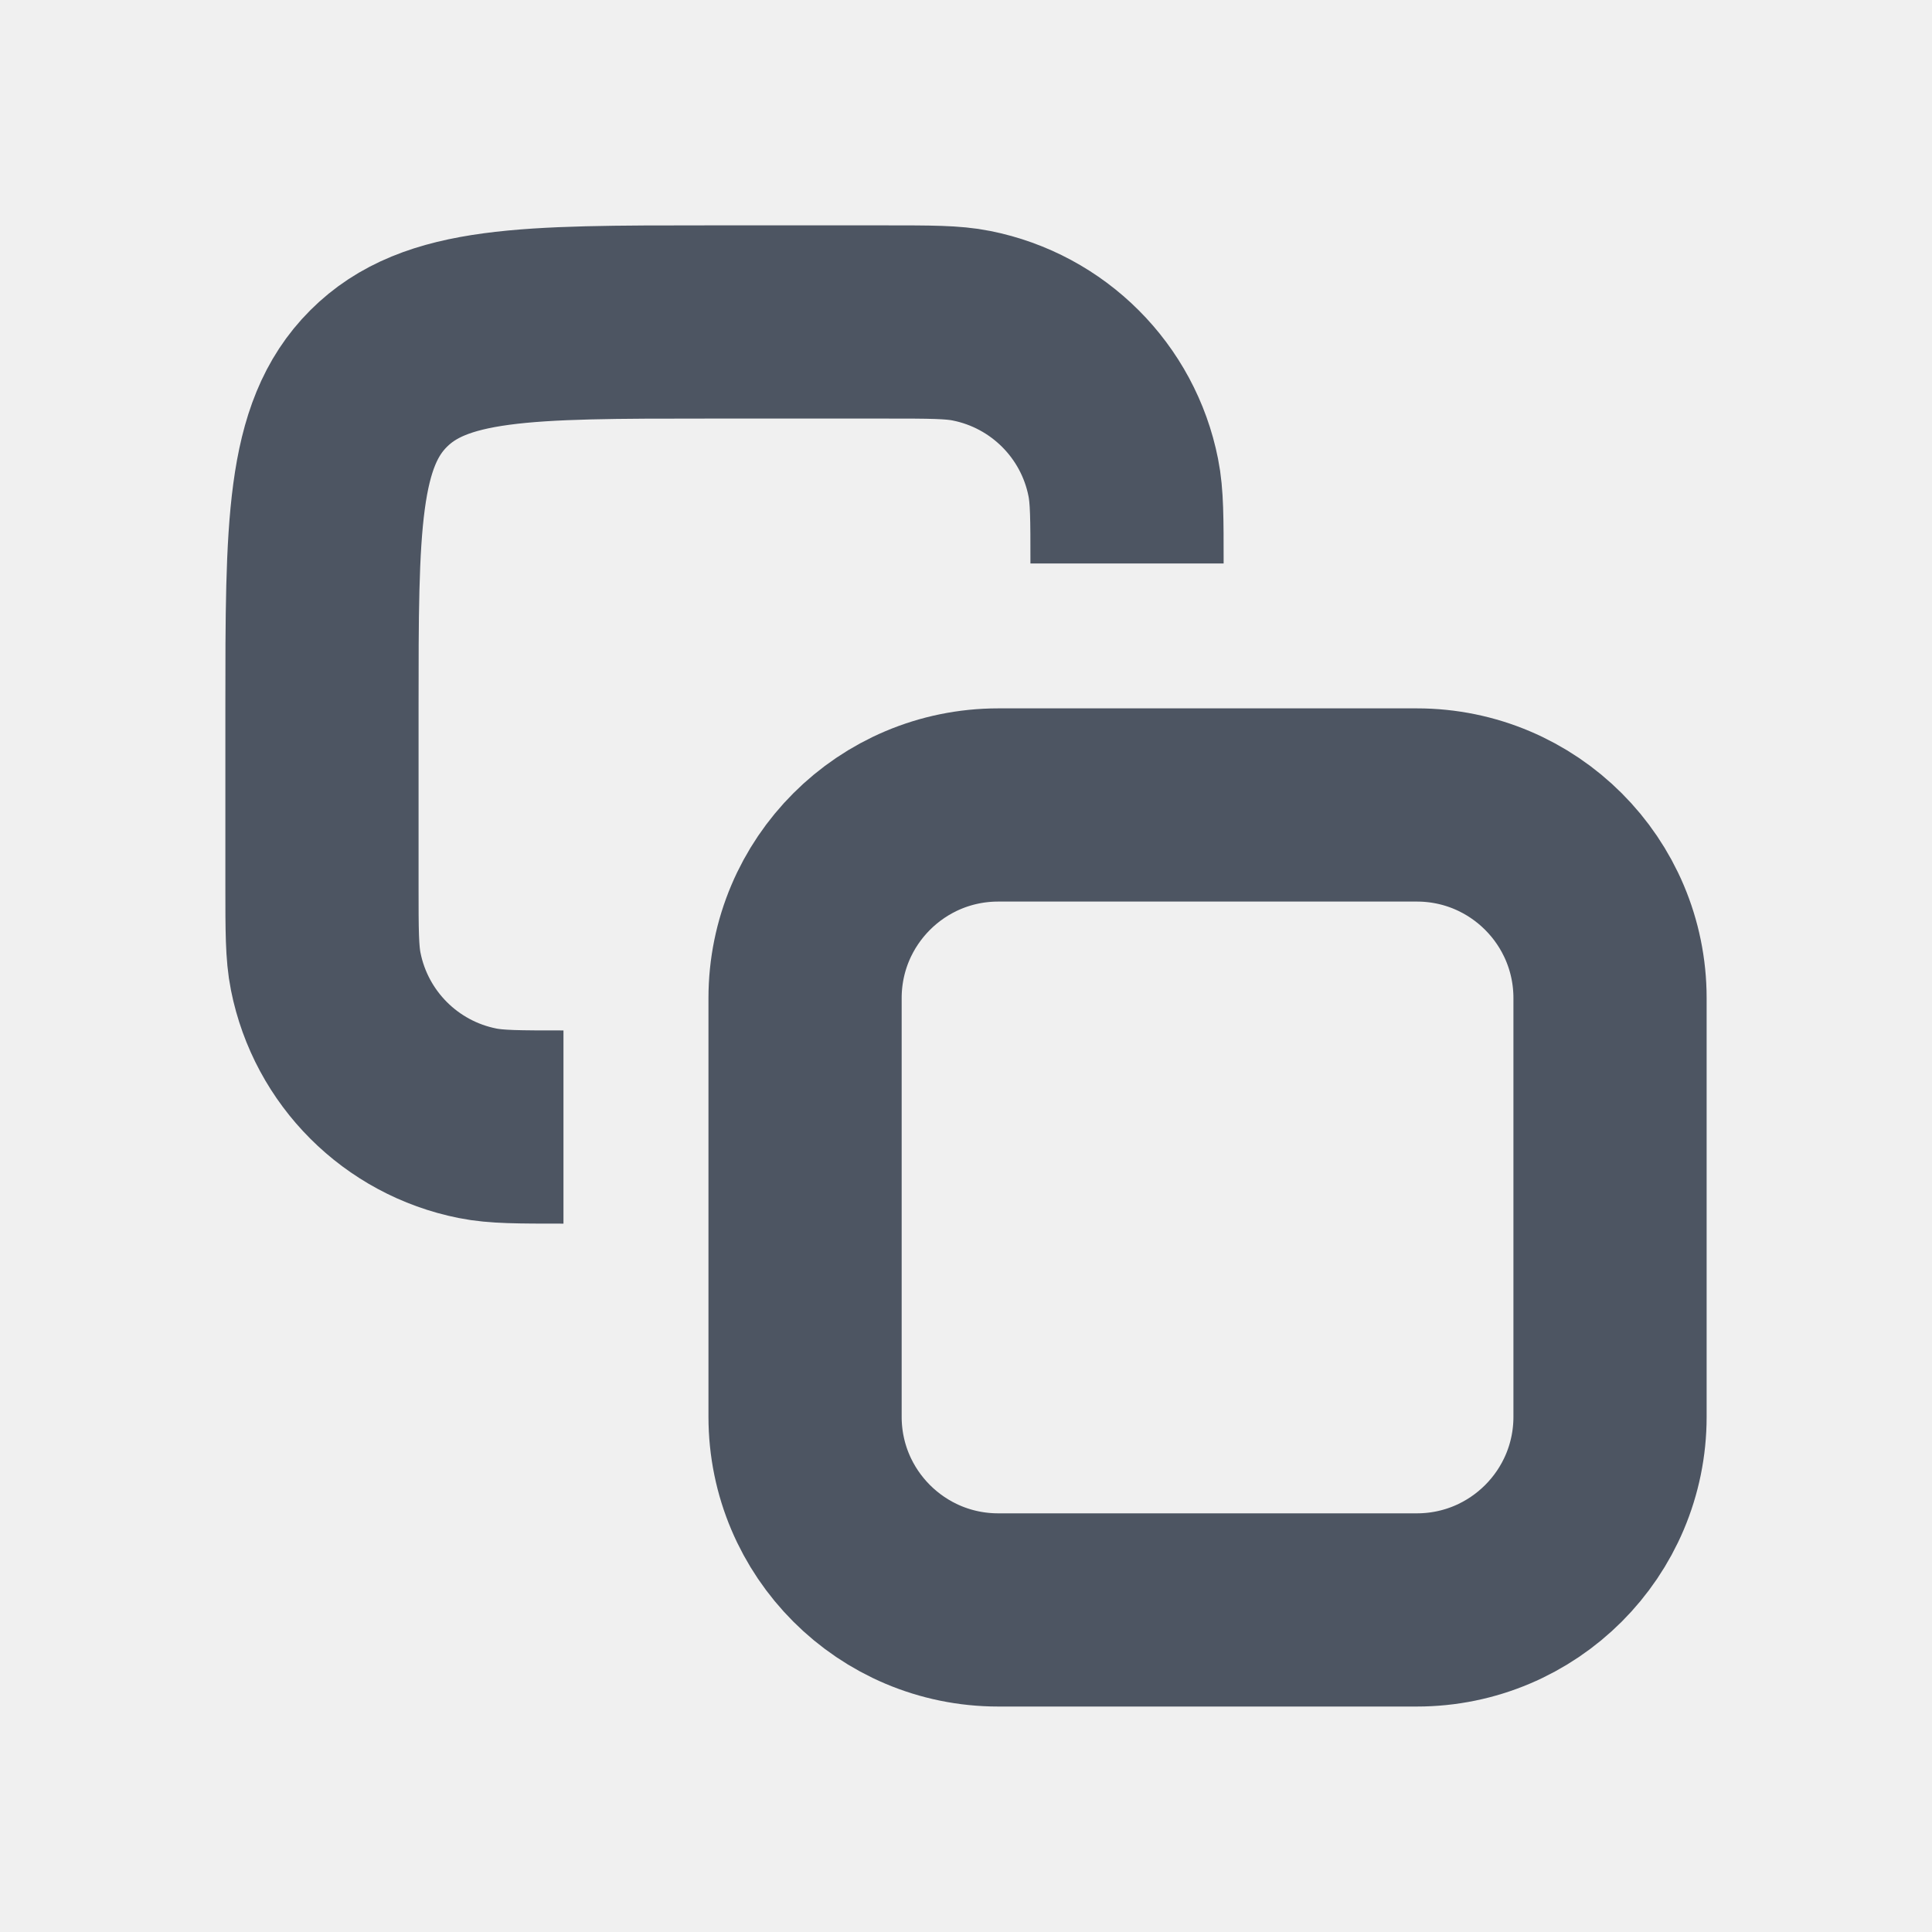
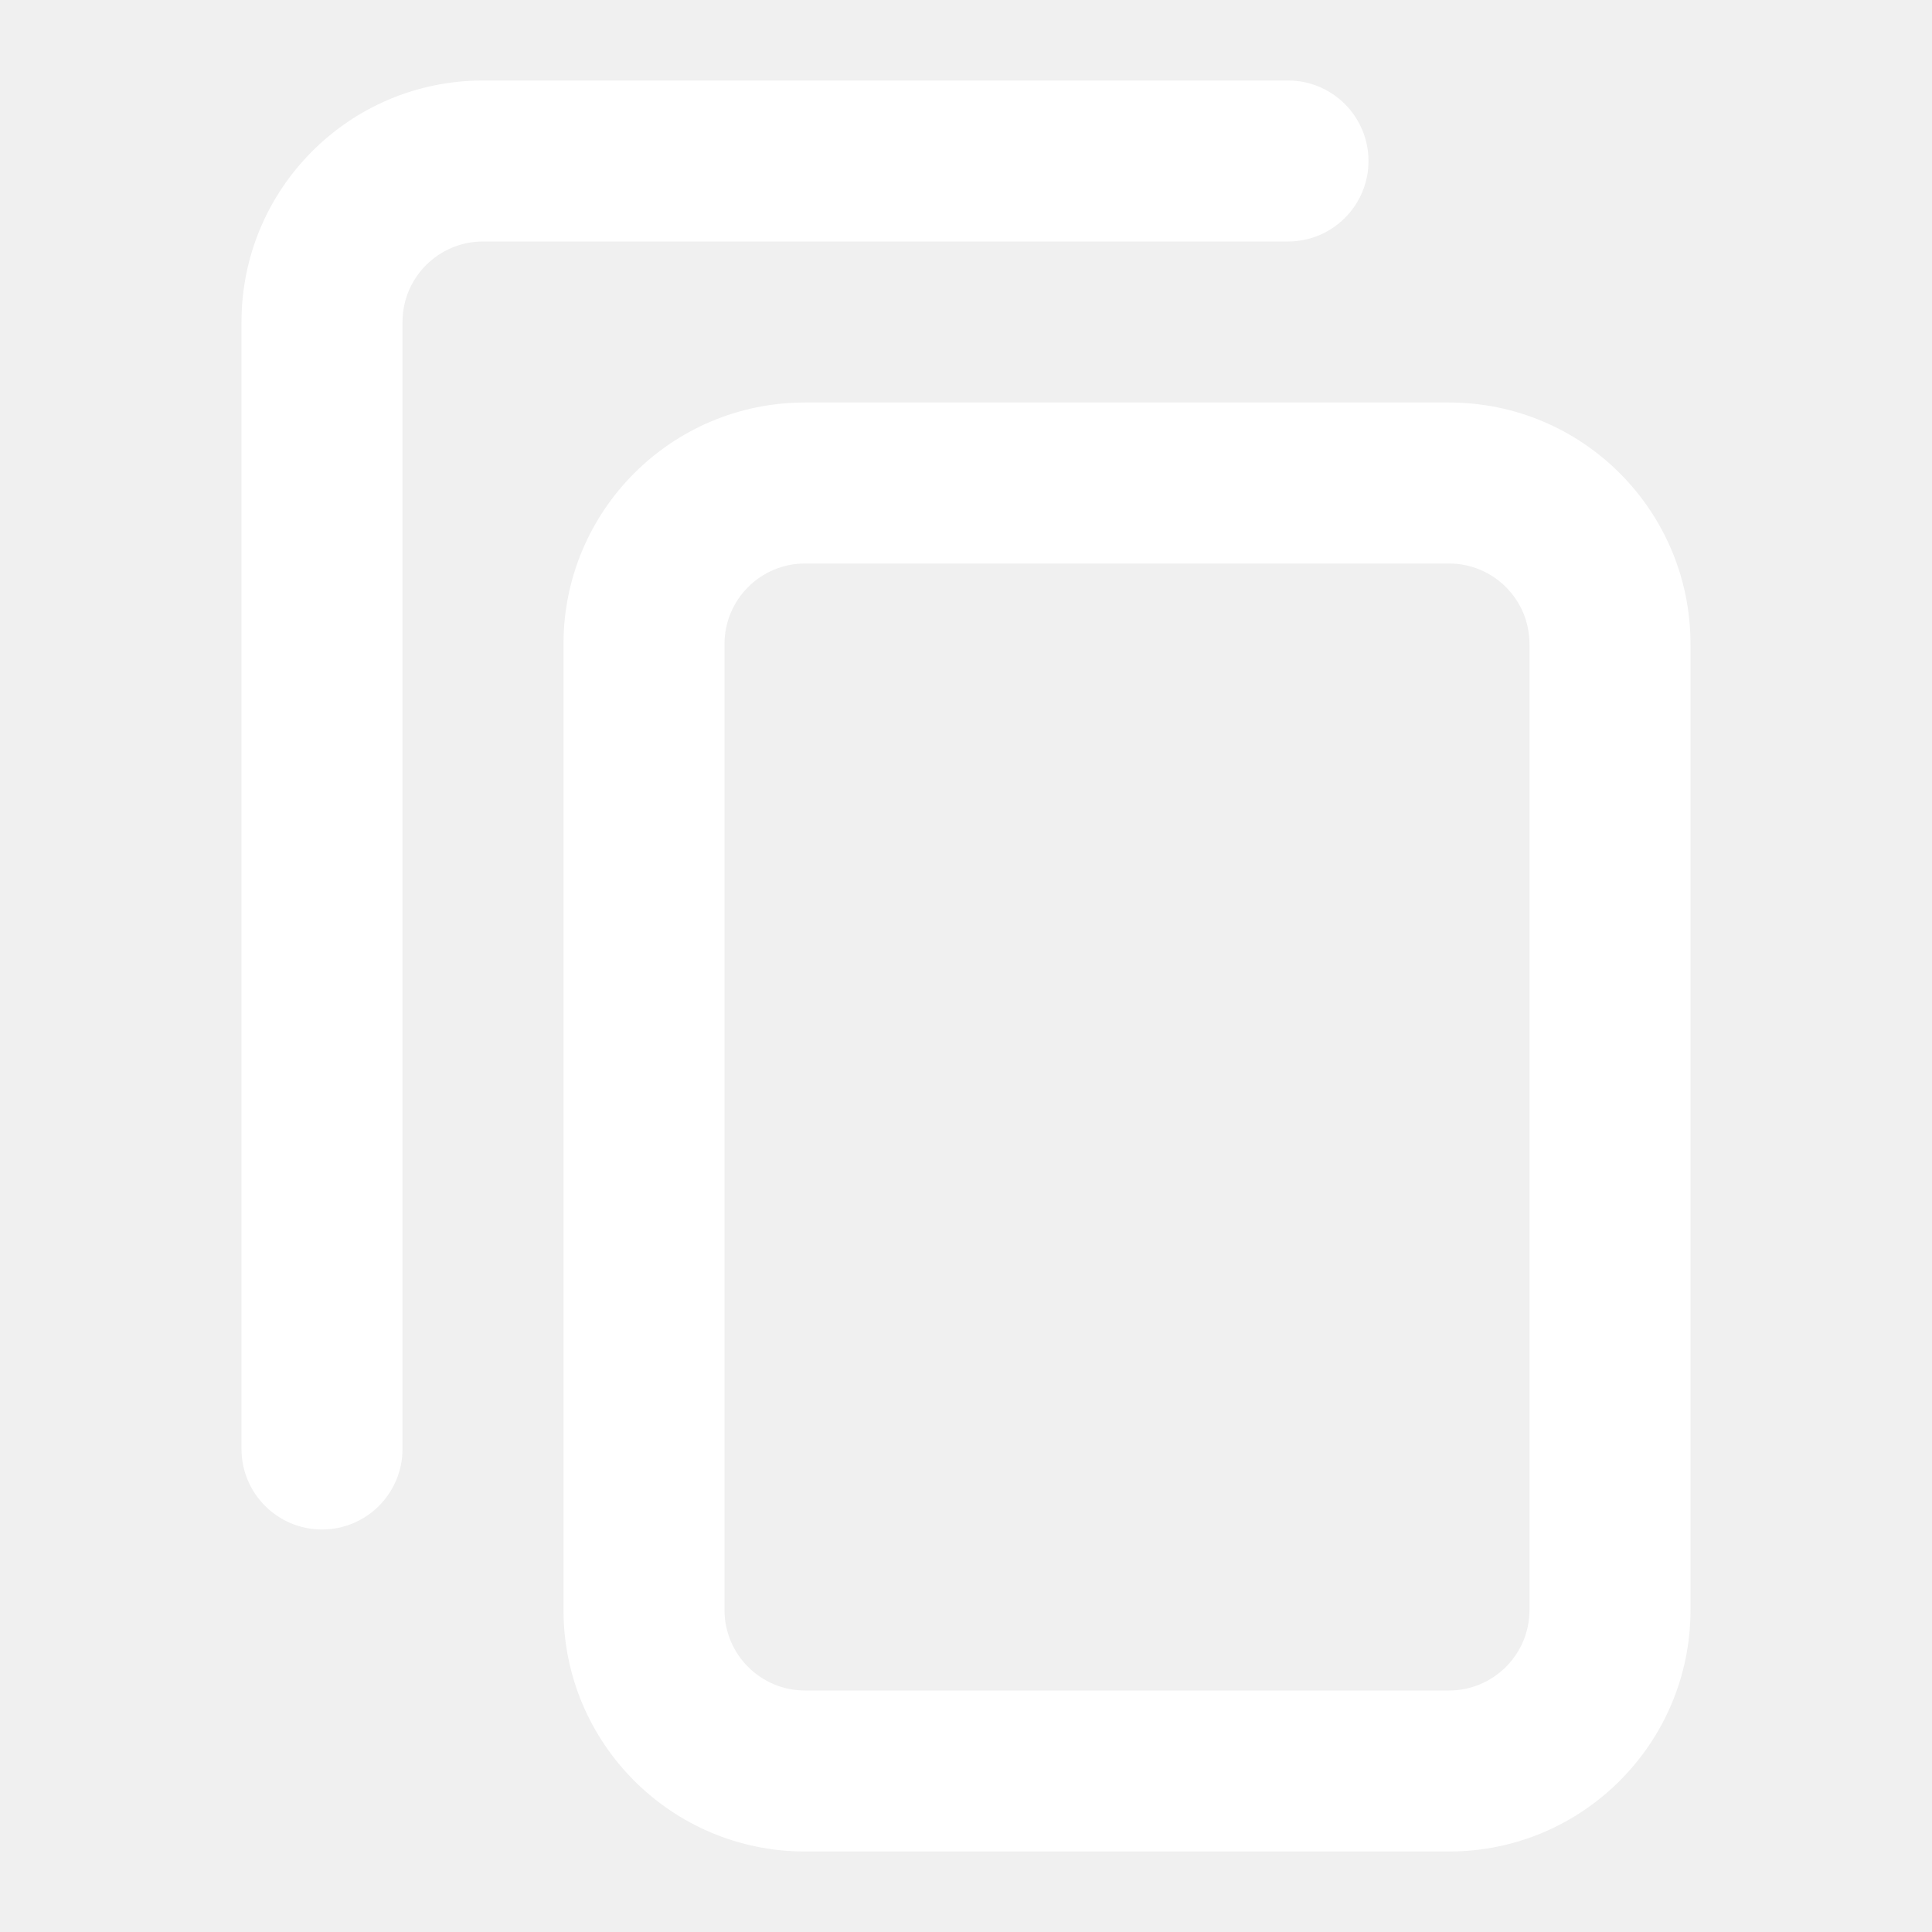
- <svg xmlns="http://www.w3.org/2000/svg" width="20" height="20" viewBox="0 0 20 20" fill="none">
-   <path d="M11.667 5.833V5.833C11.667 5.369 11.667 5.136 11.628 4.943C11.471 4.15 10.85 3.53 10.057 3.372C9.864 3.333 9.631 3.333 9.167 3.333H7.333C5.448 3.333 4.505 3.333 3.919 3.919C3.333 4.505 3.333 5.448 3.333 7.333V9.167C3.333 9.631 3.333 9.864 3.372 10.057C3.53 10.85 4.15 11.47 4.943 11.628C5.137 11.667 5.369 11.667 5.833 11.667V11.667" stroke="#4D5562" stroke-width="2" />
-   <rect x="8.334" y="8.333" width="8.333" height="8.333" rx="2" stroke="#4D5562" stroke-width="2" />
+ <svg xmlns="http://www.w3.org/2000/svg" width="800px" height="800px" viewBox="0 0 24 24" fill="none">
+   <g id="SVGRepo_bgCarrier" stroke-width="0" />
+   <g id="SVGRepo_tracerCarrier" stroke-linecap="round" stroke-linejoin="round" />
+   <g id="SVGRepo_iconCarrier">
+     <path fill-rule="evenodd" clip-rule="evenodd" d="M21 8C21 6.343 19.657 5 18 5H10C8.343 5 7 6.343 7 8V20C7 21.657 8.343 23 10 23H18C19.657 23 21 21.657 21 20V8ZM19 8C19 7.448 18.552 7 18 7H10C9.448 7 9 7.448 9 8V20C9 20.552 9.448 21 10 21H18C18.552 21 19 20.552 19 20V8Z" fill="#ffffff" />
+     <path d="M6 3H16C16.552 3 17 2.552 17 2C17 1.448 16.552 1 16 1H6C4.343 1 3 2.343 3 4V18C3 18.552 3.448 19 4 19C4.552 19 5 18.552 5 18V4C5 3.448 5.448 3 6 3Z" fill="#ffffff" />
+   </g>
</svg>
